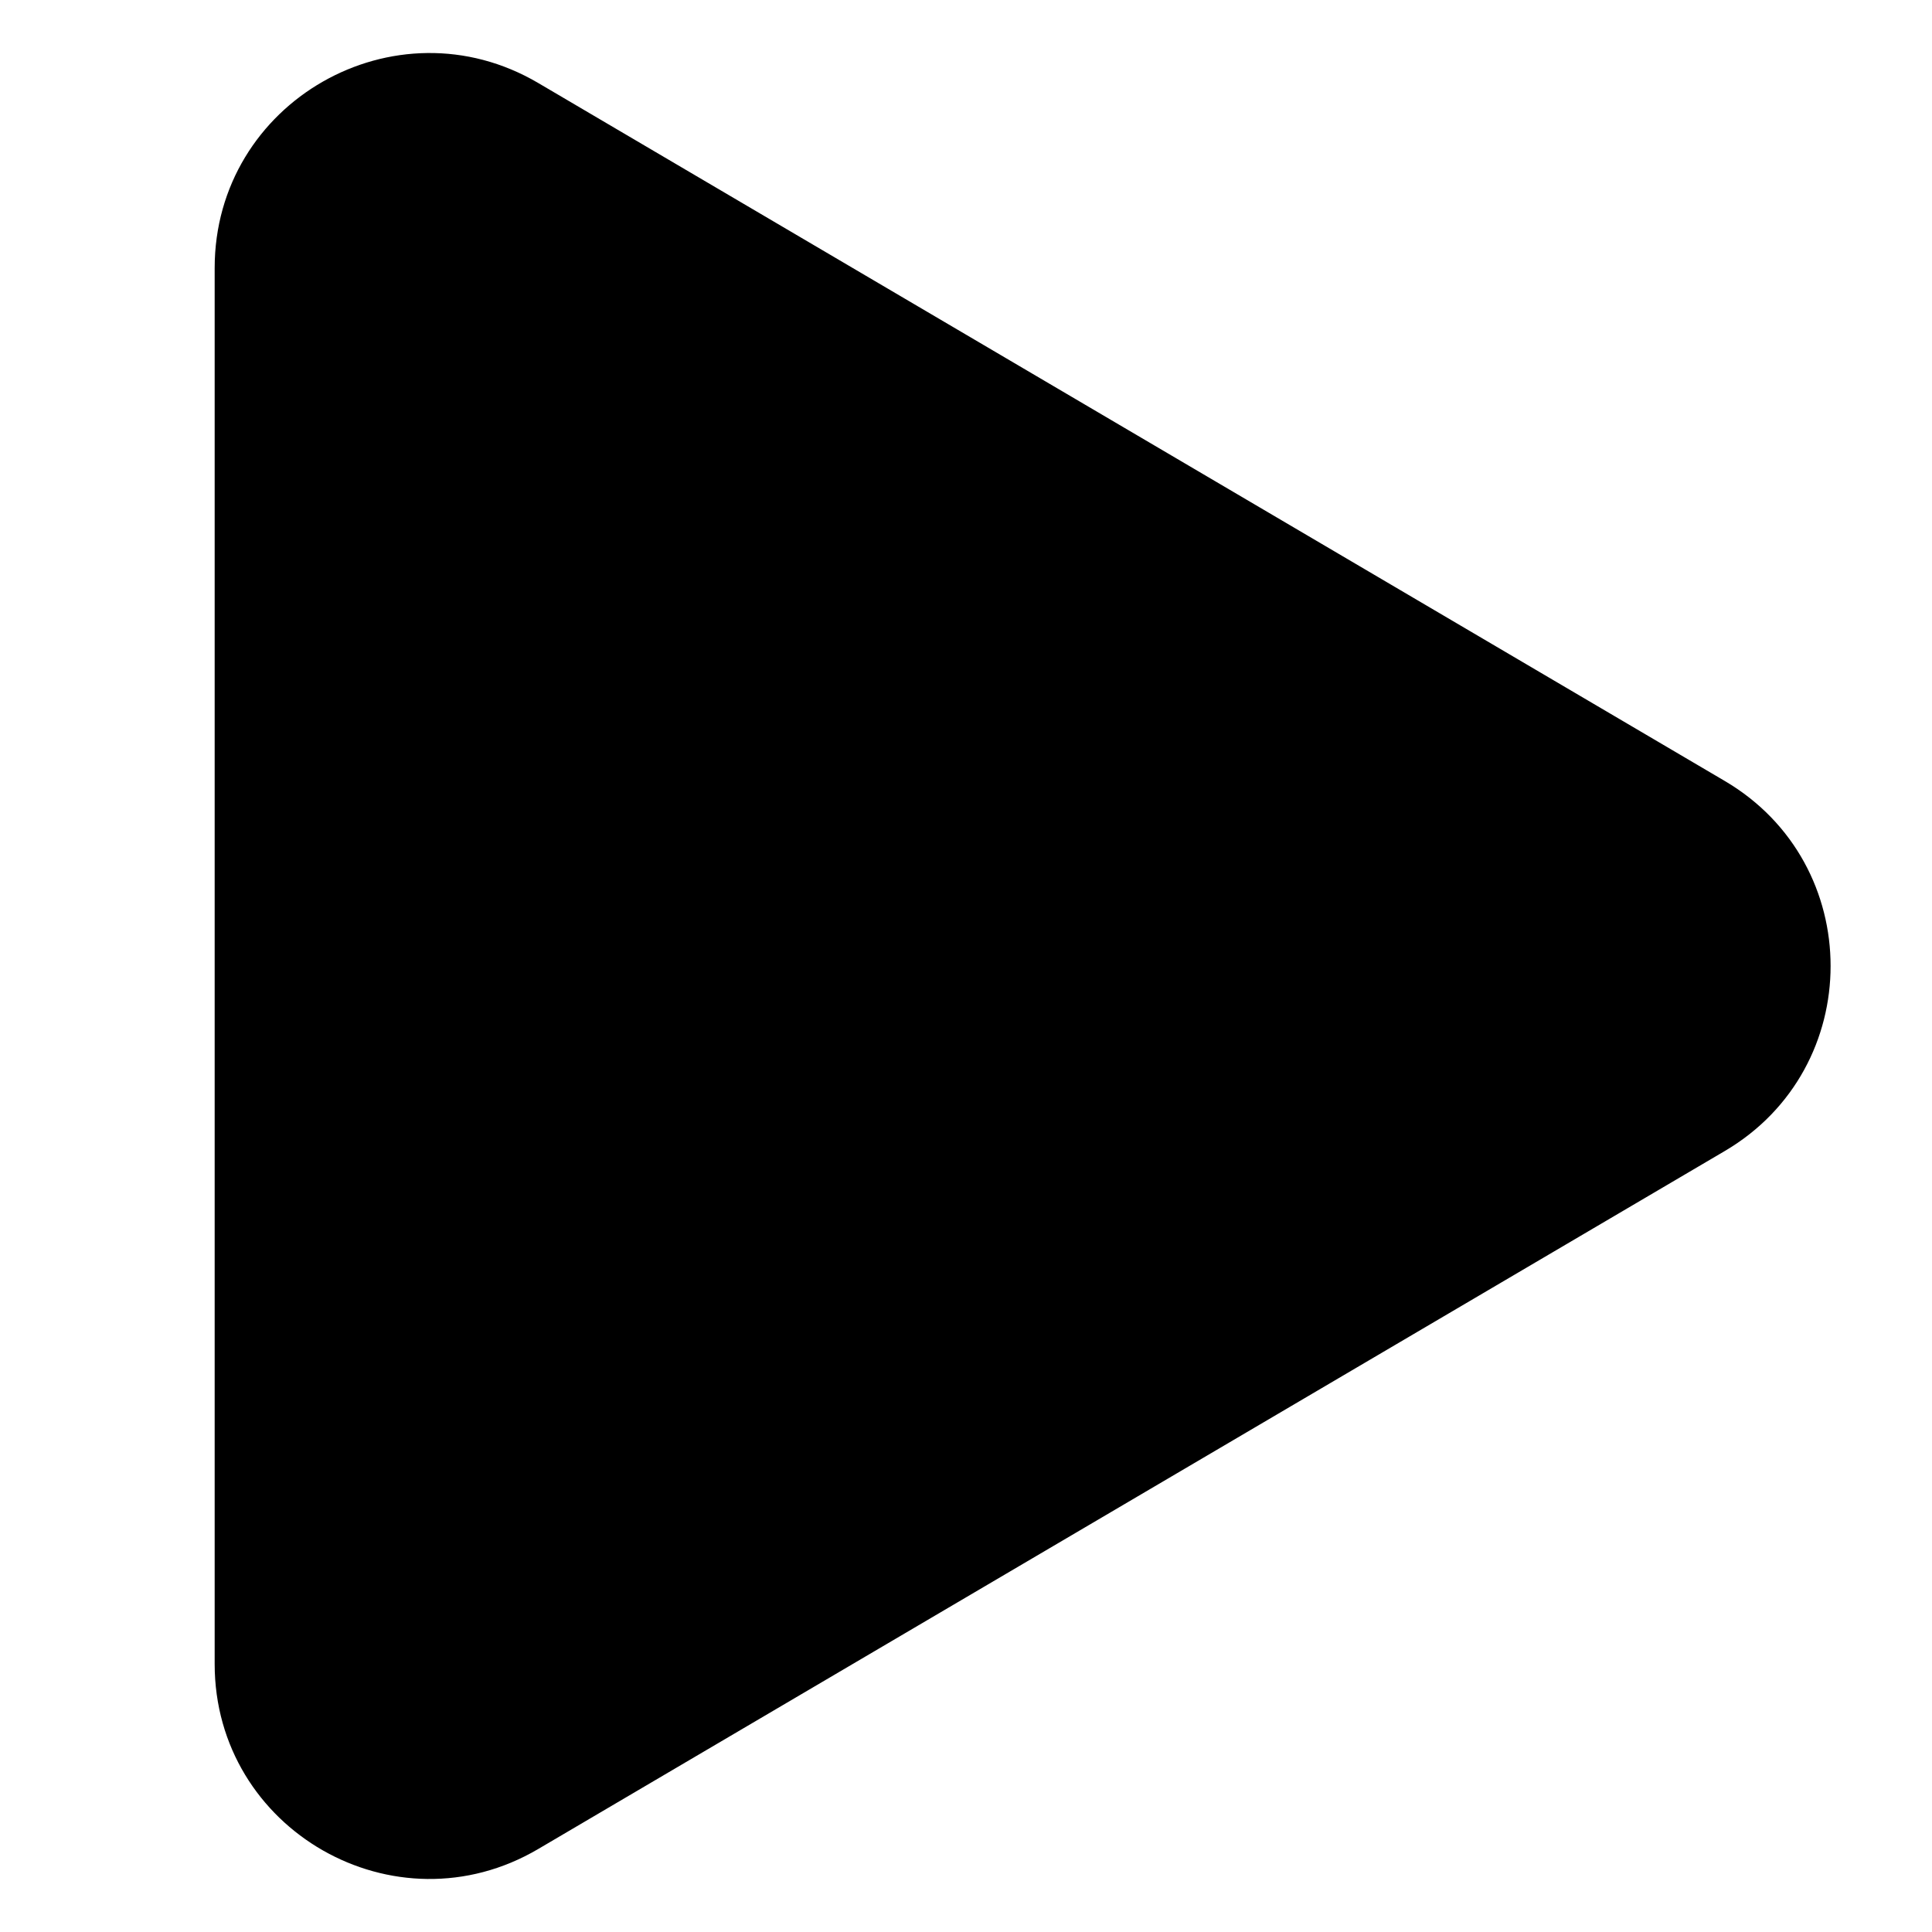
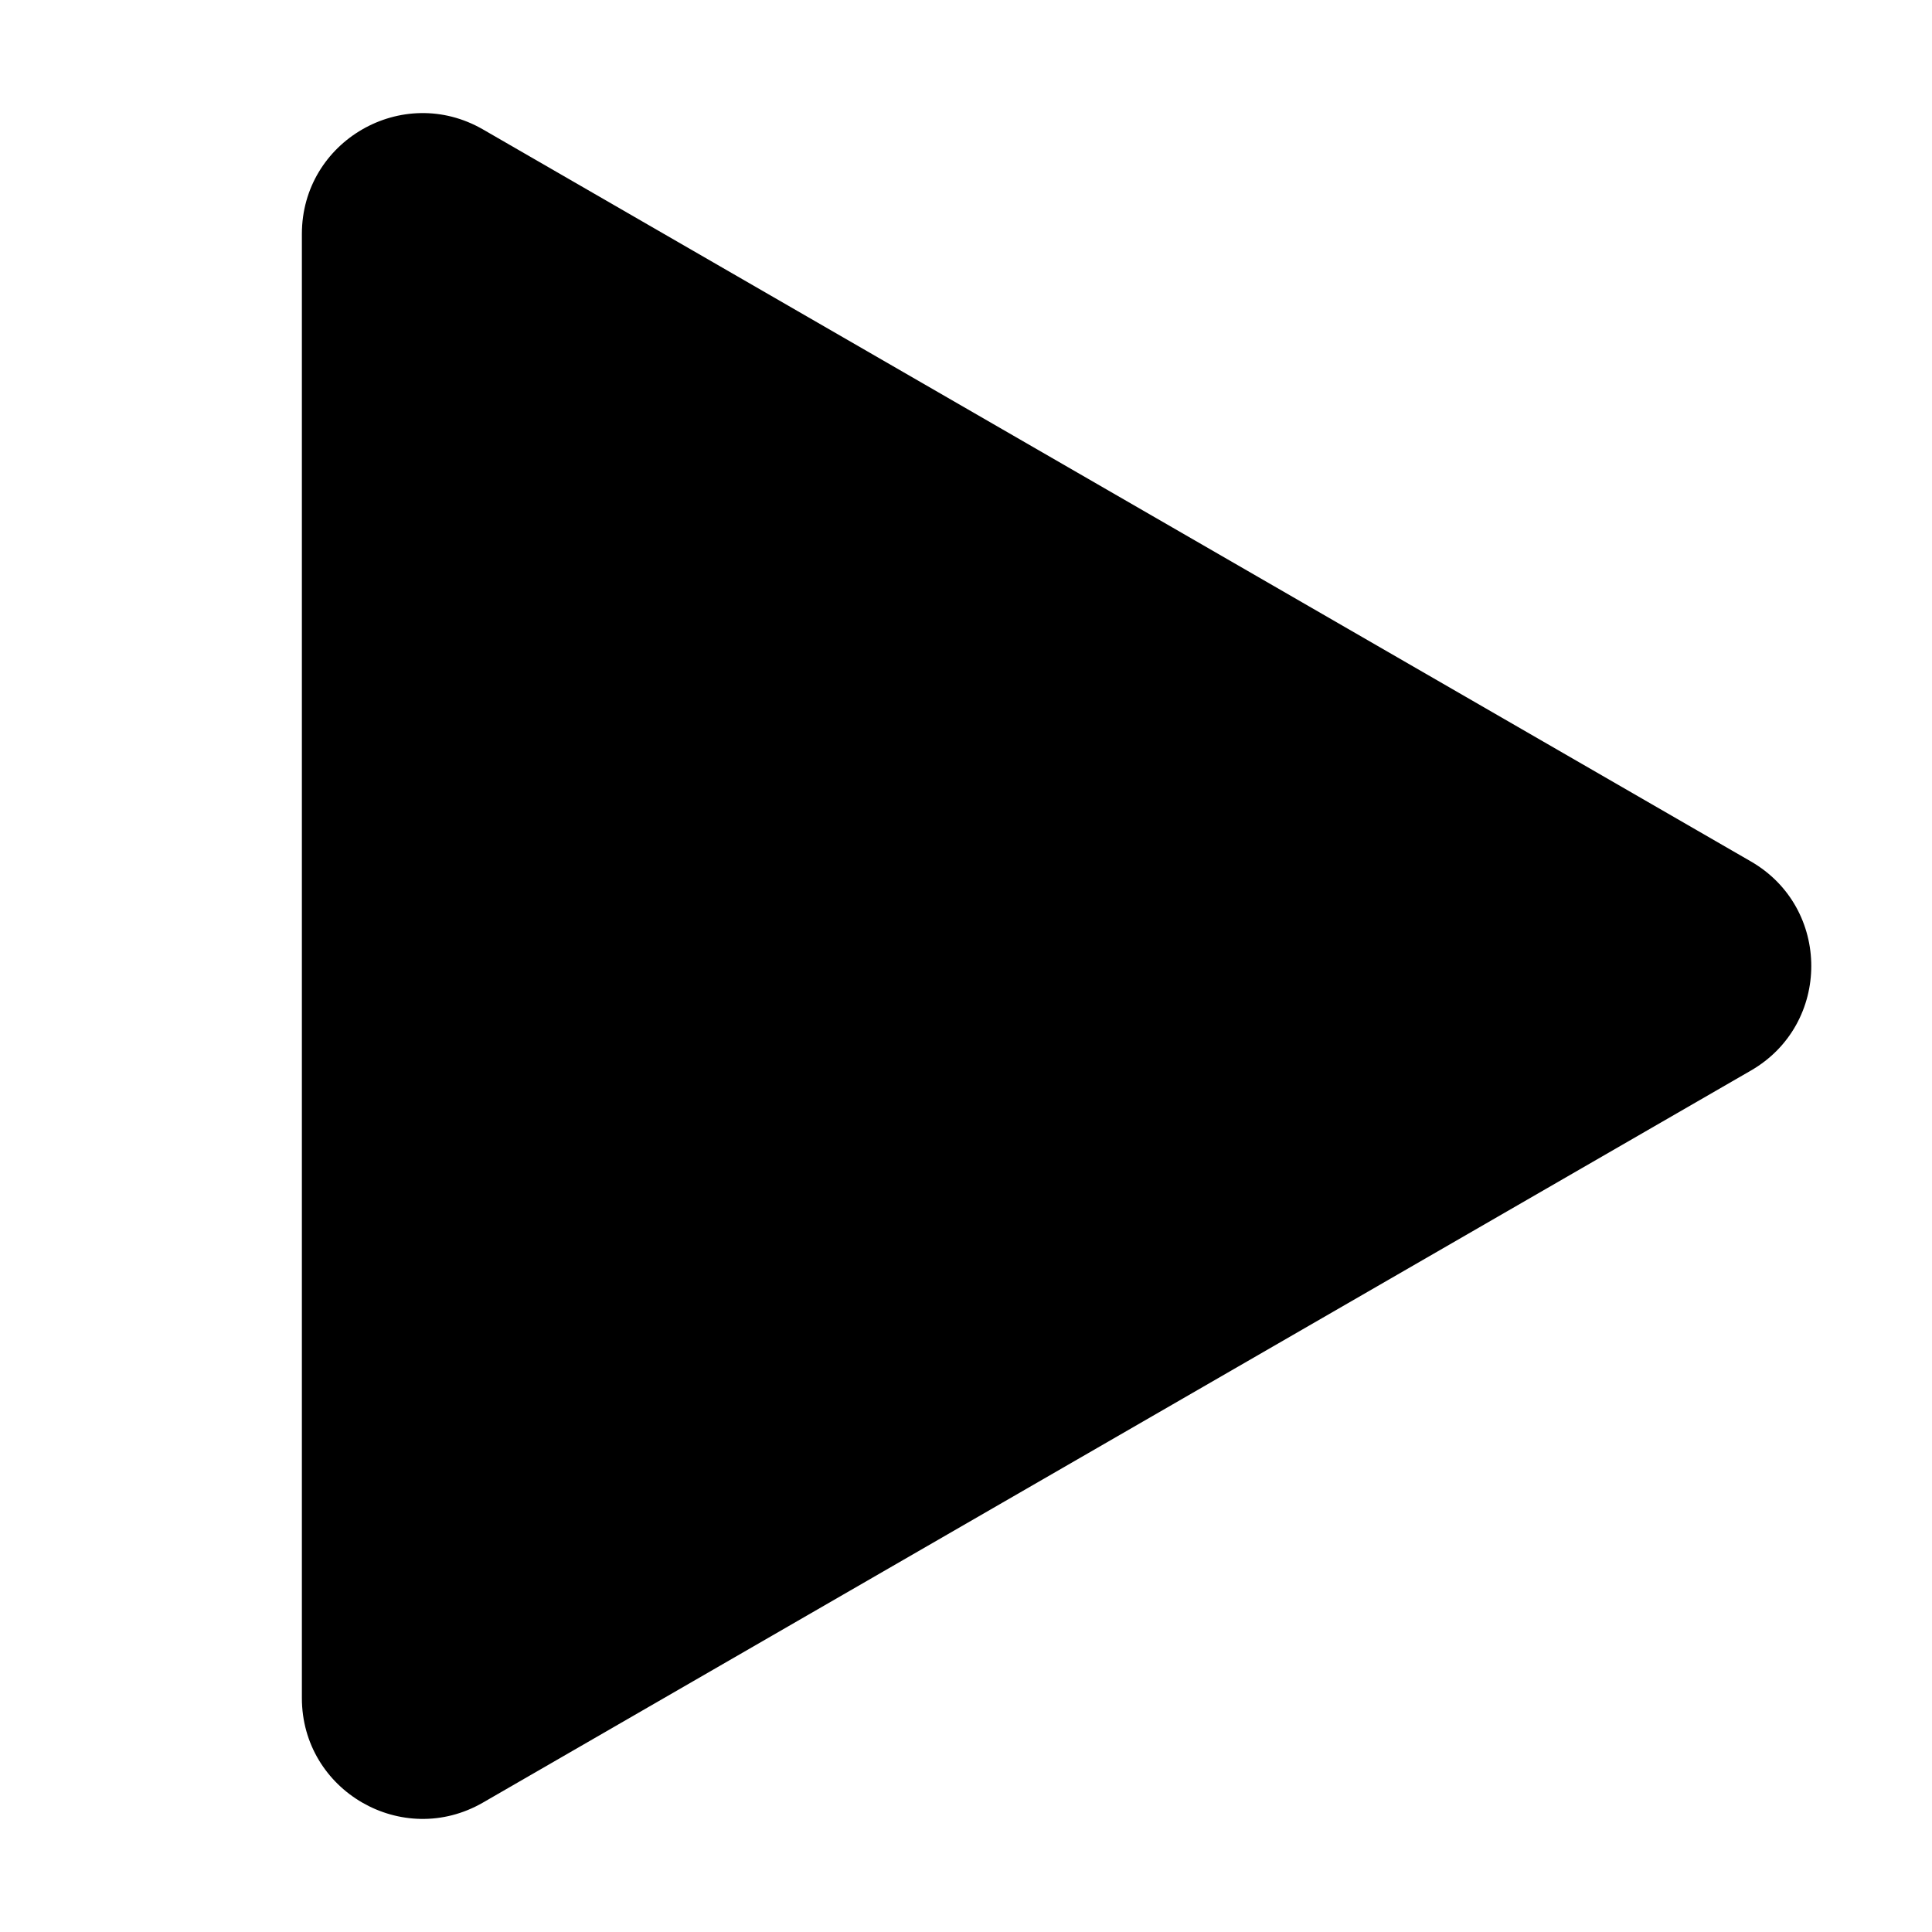
- <svg xmlns="http://www.w3.org/2000/svg" width="18" height="18" viewBox="0 0 18 18" fill="none">
-   <path d="M16.069 7.276C17.384 8.049 17.384 9.951 16.069 10.724L5.014 17.227C3.681 18.011 2 17.05 2 15.503L2 2.497C2 0.95 3.681 -0.011 5.014 0.773L16.069 7.276Z" fill="currentColor" />
+ <svg xmlns="http://www.w3.org/2000/svg" width="16" height="16" viewBox="0 0 16 16" fill="none">
+   <path d="M14.5 7.134C15.167 7.519 15.167 8.481 14.5 8.866L4 14.928C3.333 15.313 2.5 14.832 2.5 14.062V1.938C2.5 1.168 3.333 0.687 4 1.072L14.5 7.134Z" fill="currentColor" />
</svg>
